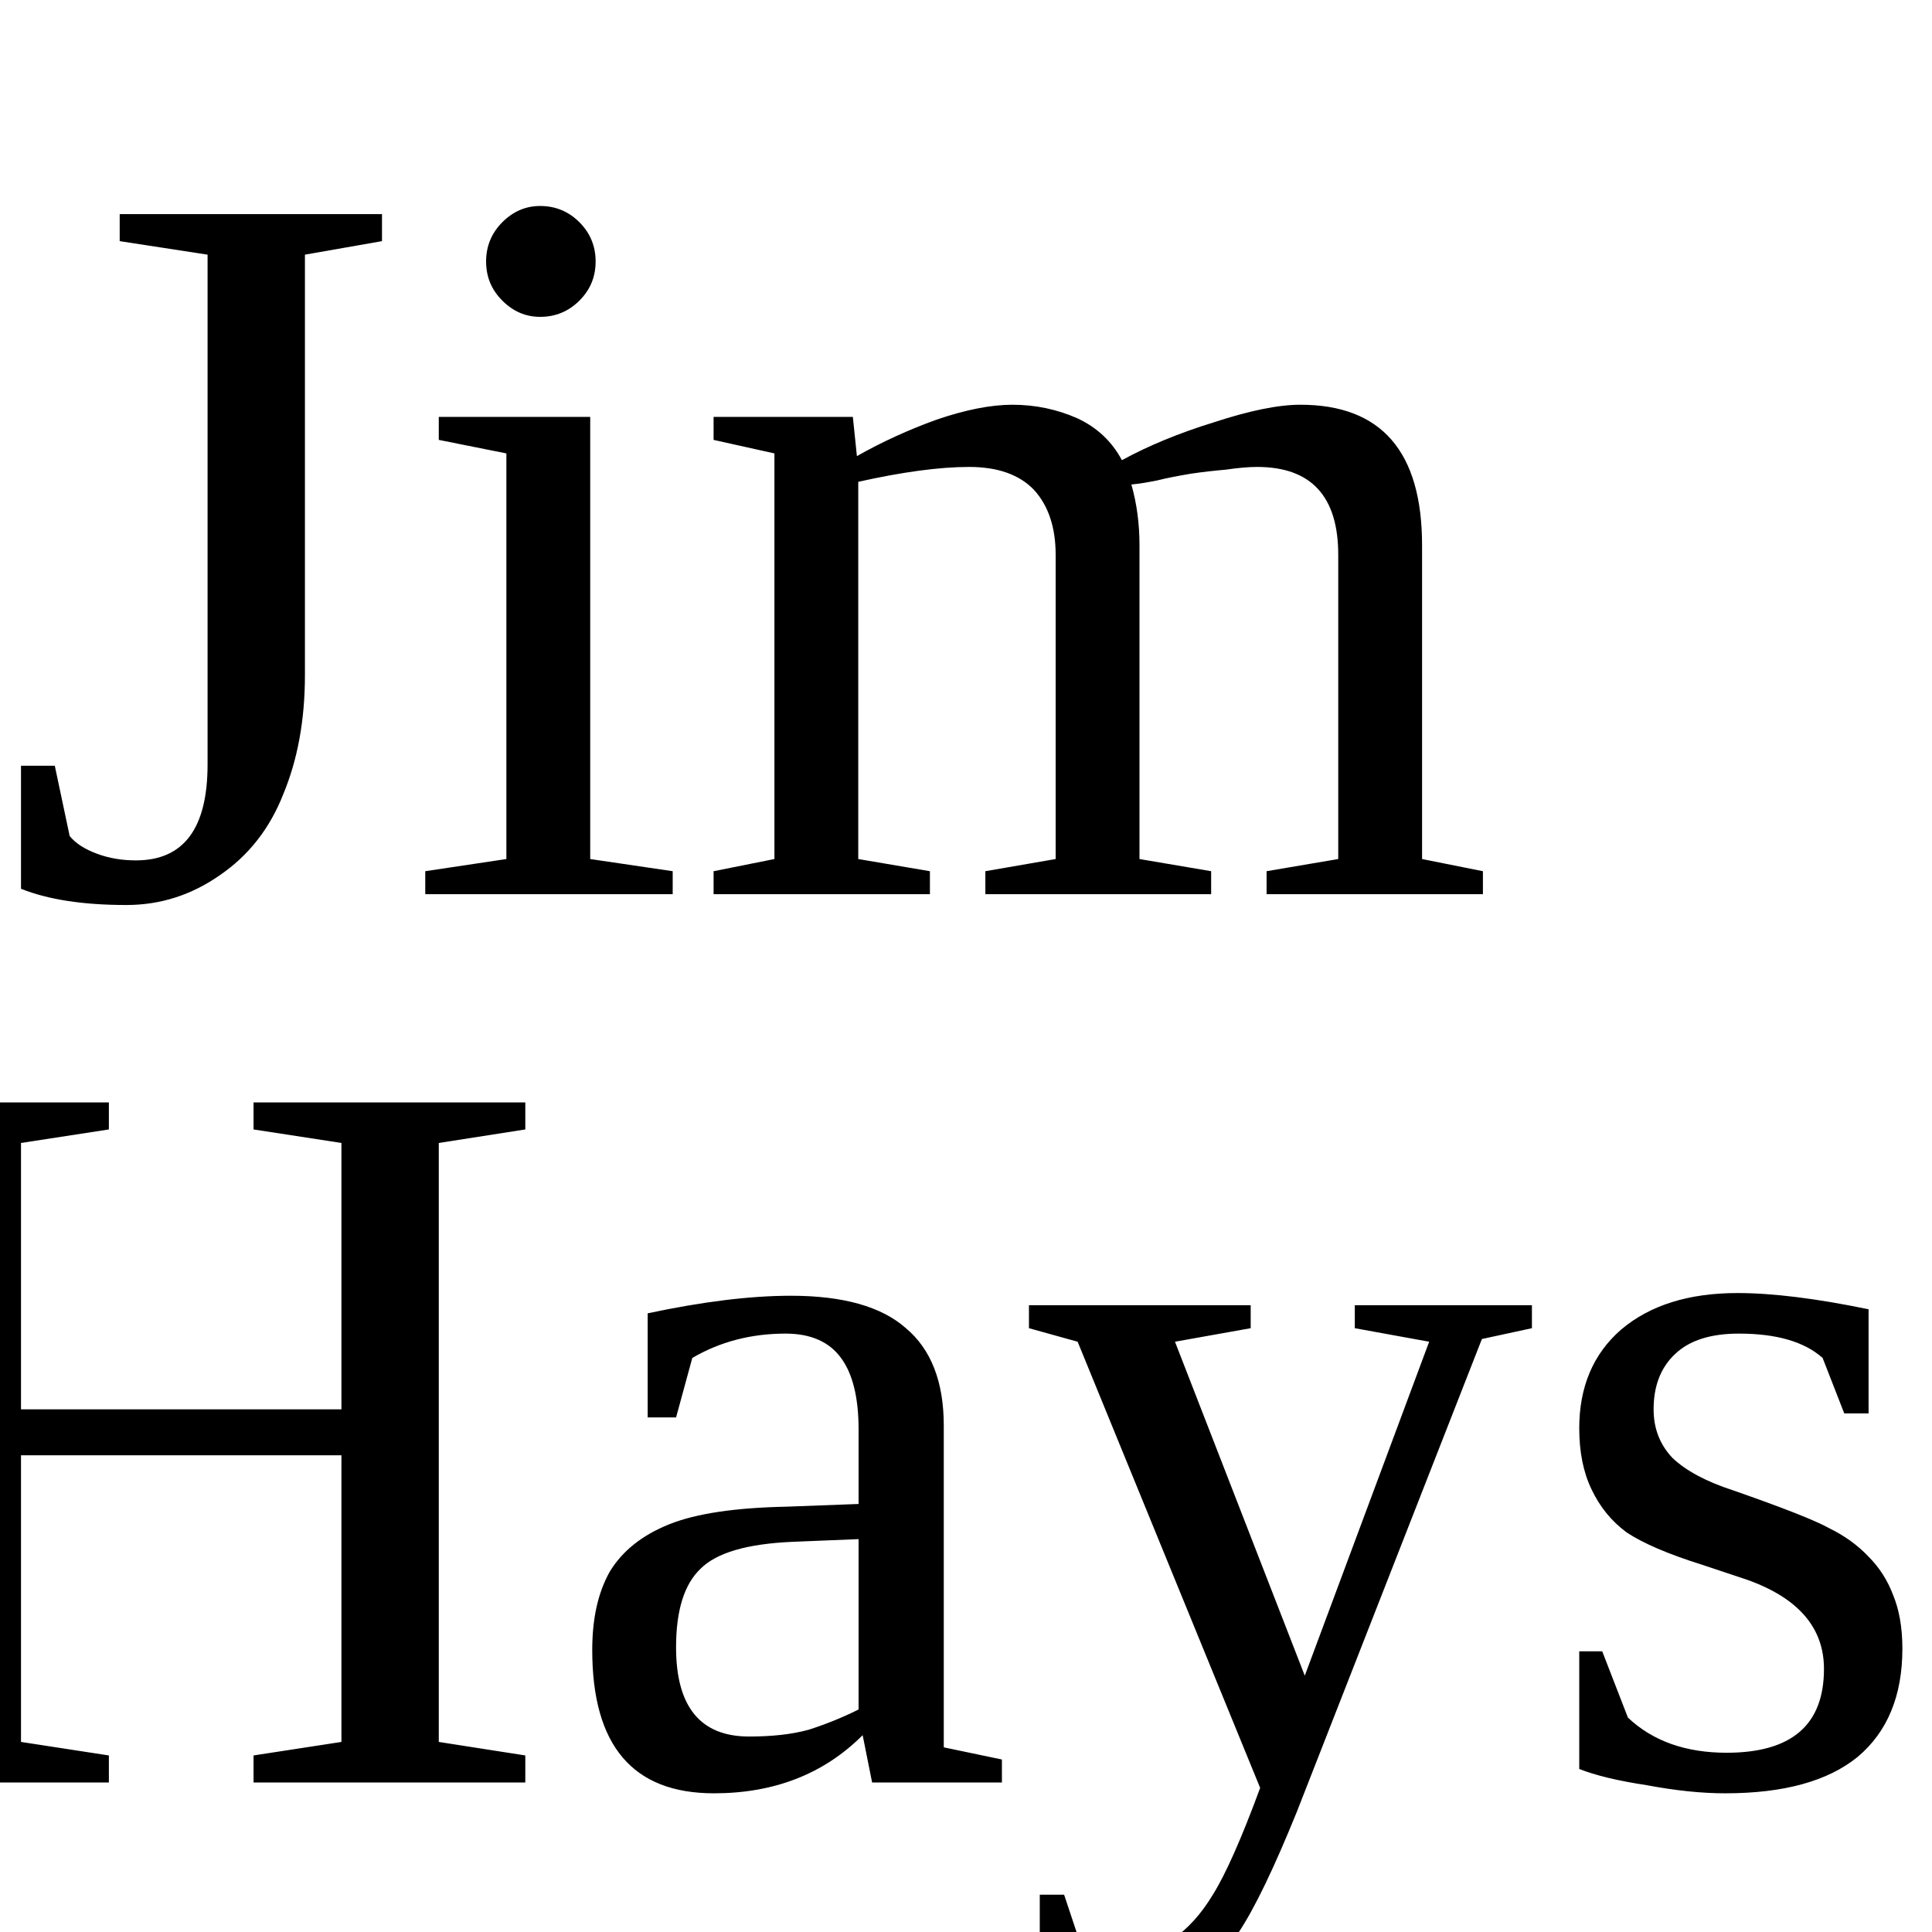
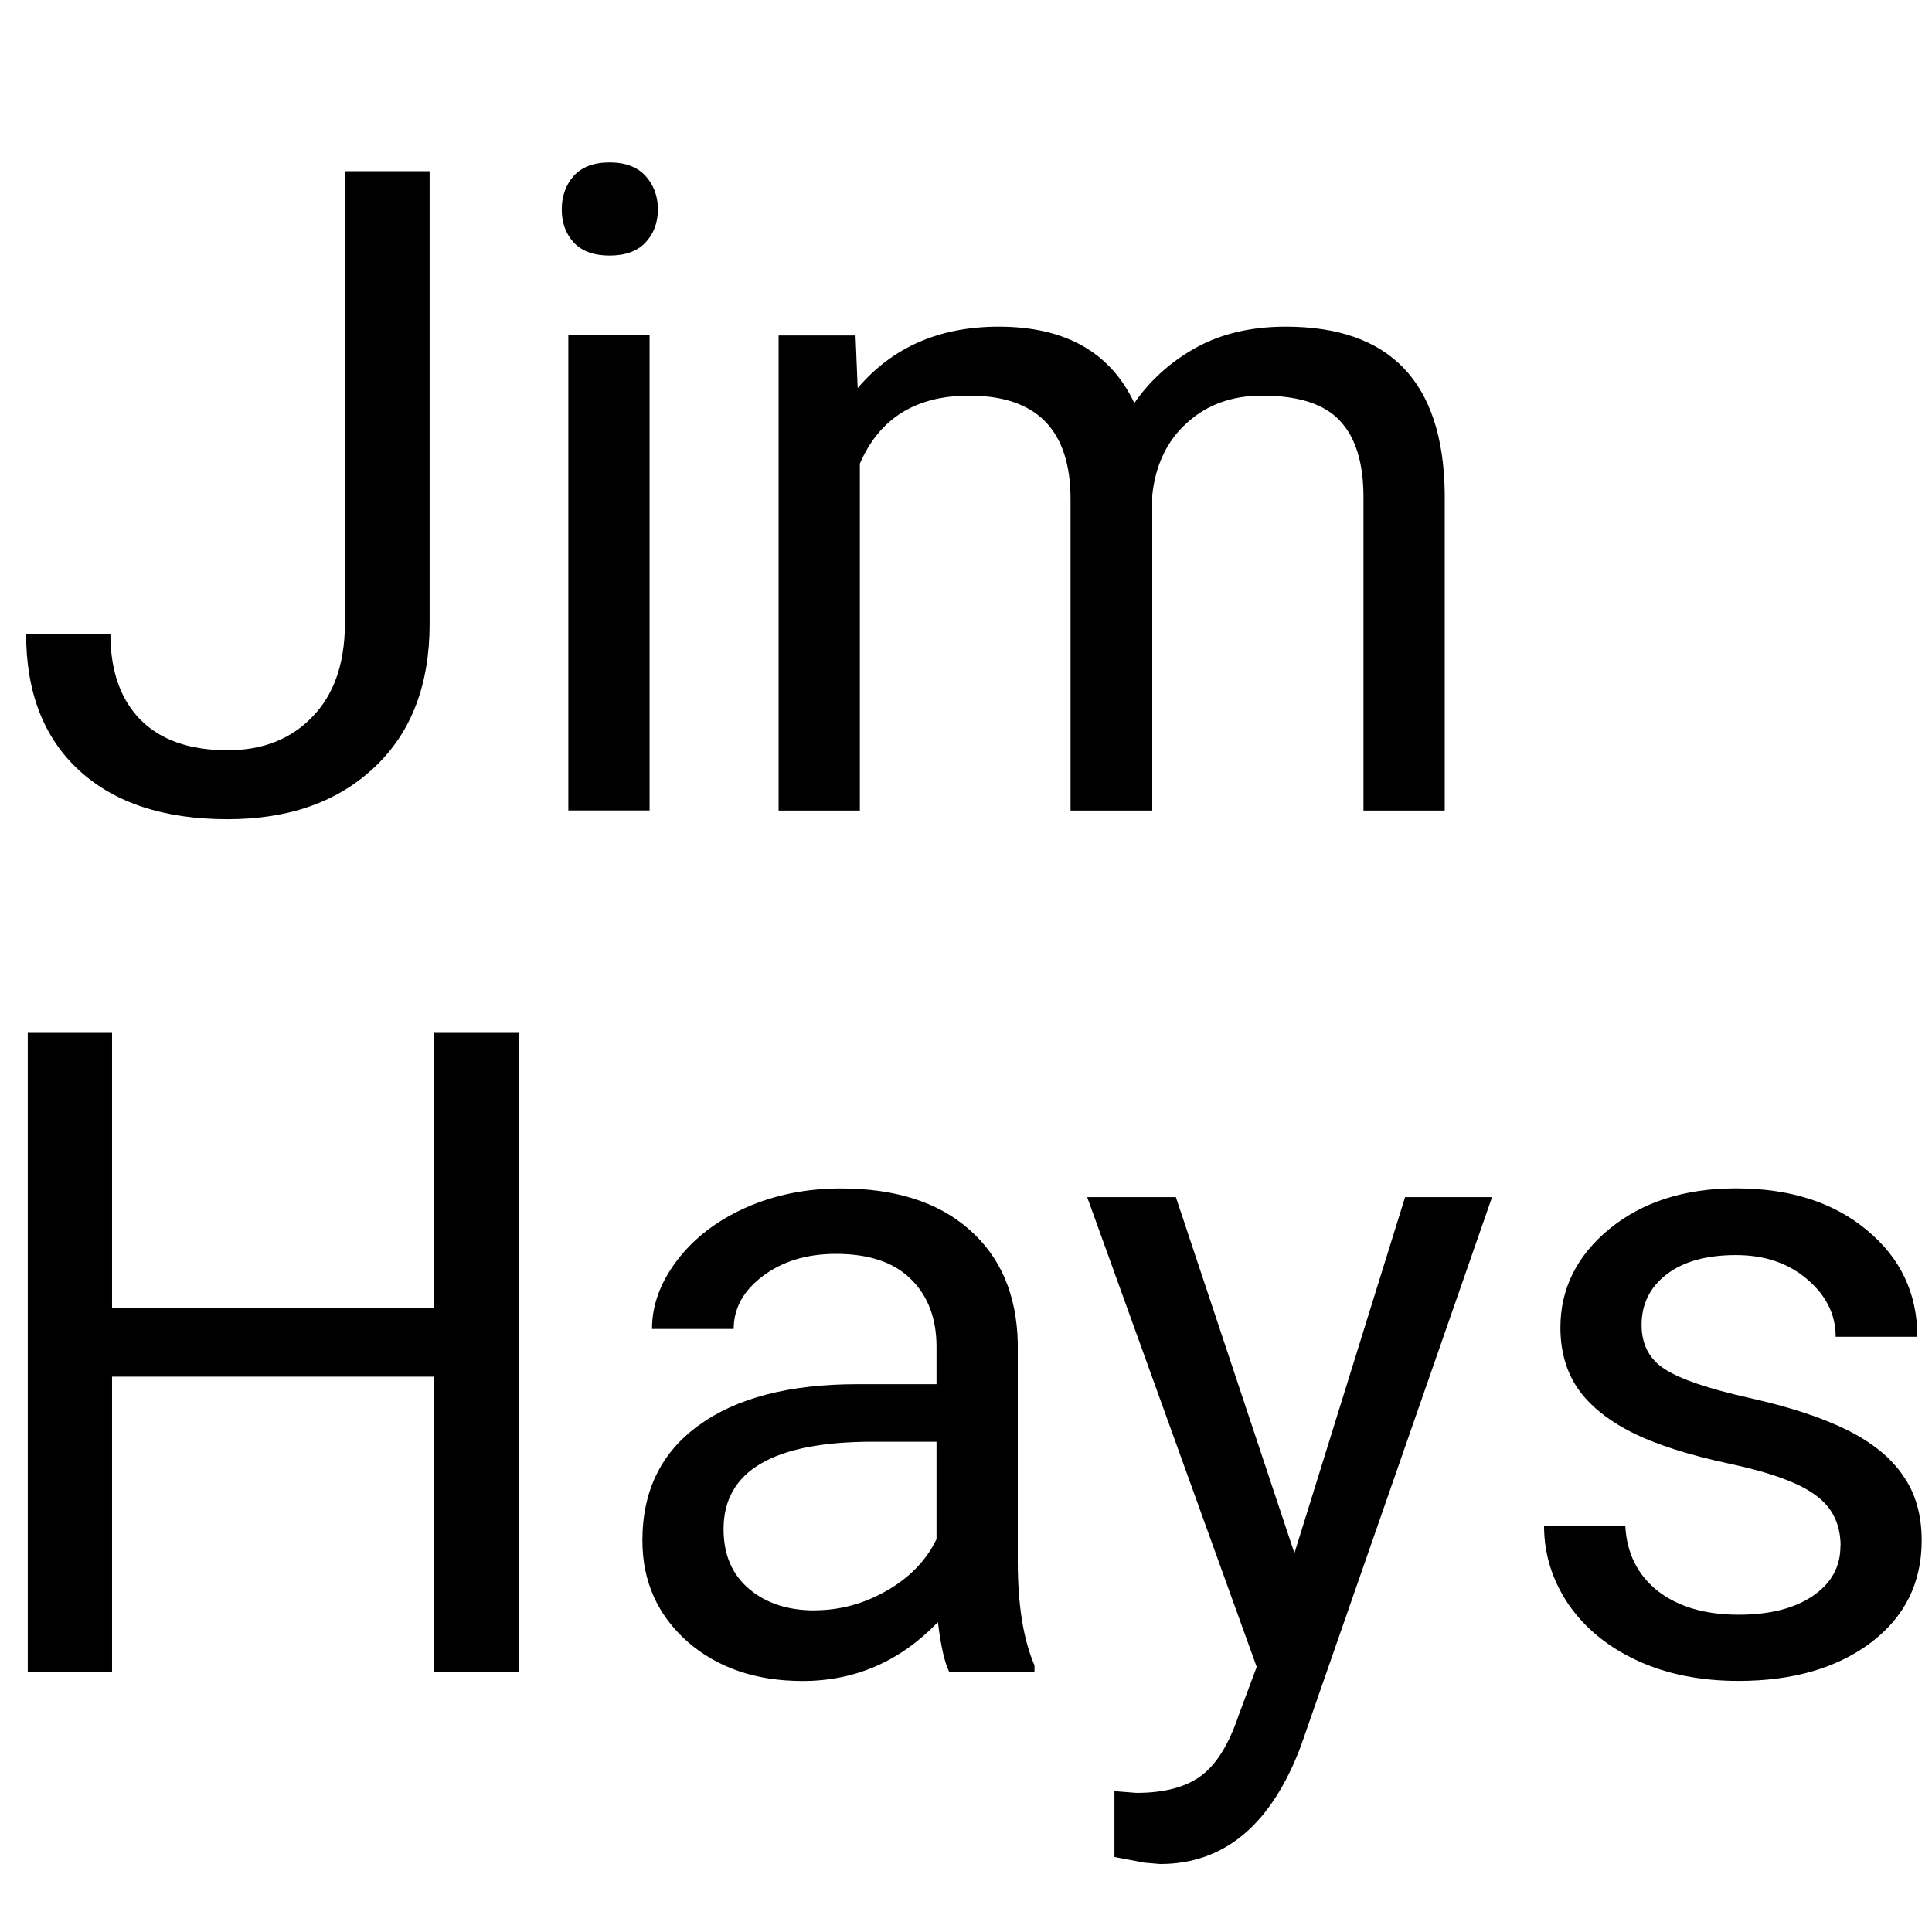
<svg xmlns="http://www.w3.org/2000/svg" version="1.1" viewBox="0 0 22.327 22.327" class="ts_full" id="svg4136" width="22.327" height="22.327">
  <defs id="defs4149" />
  <g transform="translate(-292.0152,-382.5258)" id="g4138">
-     <text x="316.024" y="392.857" class="twister" xml:space="preserve" id="text4140">
-       <tspan x="292.006" y="392.857" id="tspan4142">Jim</tspan>
-     </text>
-     <text x="310.792" y="403.126" class="twister" xml:space="preserve" id="text4153">
-       <tspan x="286.775" y="403.126" id="tspan4155"> Hays</tspan>
-     </text>
+     <path id="path4146" style="font-style:normal;font-variant:normal;font-weight:normal;font-stretch:normal;font-size:medium;font-family:Roboto;-inkscape-font-specification:Roboto" d="m 296.001,384.504 0.979,0 0,5.231 q 0,1.06 -0.639,1.659 -0.634,0.599 -1.695,0.599 -1.101,0 -1.715,-0.563 -0.614,-0.563 -0.614,-1.578 l 0.974,0 q 0,0.634 0.345,0.989 0.35,0.355 1.01,0.355 0.604,0 0.974,-0.381 0.375,-0.381 0.381,-1.066 l 0,-5.247 z" />
+     <path id="path4148" style="font-style:normal;font-variant:normal;font-weight:normal;font-stretch:normal;font-size:medium;font-family:Roboto;-inkscape-font-specification:Roboto" d="m 299.522,391.892 -0.939,0 0,-5.49 0.939,0 0,5.49 z m -1.015,-6.946 q 0,-0.228 0.137,-0.386 0.142,-0.157 0.416,-0.157 0.274,0 0.416,0.157 0.142,0.157 0.142,0.386 0,0.228 -0.142,0.381 -0.142,0.152 -0.416,0.152 -0.274,0 -0.416,-0.152 -0.137,-0.152 -0.137,-0.381 z" />
+     <path id="path4150" style="font-style:normal;font-variant:normal;font-weight:normal;font-stretch:normal;font-size:medium;font-family:Roboto;-inkscape-font-specification:Roboto" d="m 301.902,386.402 0.025,0.609 q 0.604,-0.71 1.629,-0.71 1.152,0 1.568,0.883 0.274,-0.396 0.71,-0.639 0.441,-0.244 1.04,-0.244 1.806,0 1.837,1.913 l 0,3.679 -0.939,0 0,-3.623 q 0,-0.589 -0.269,-0.878 -0.269,-0.294 -0.903,-0.294 -0.523,0 -0.868,0.315 -0.345,0.31 -0.401,0.837 l 0,3.643 -0.944,0 0,-3.598 q 0,-1.197 -1.172,-1.197 -0.923,0 -1.263,0.786 l 0,4.009 -0.939,0 0,-5.49 0.888,0 z" />
+     <path id="path4153" style="font-style:normal;font-variant:normal;font-weight:normal;font-stretch:normal;font-size:medium;font-family:Roboto;-inkscape-font-specification:Roboto" d="m 298.013,401.85 -0.979,0 0,-3.415 -3.724,0 0,3.415 -0.974,0 0,-7.388 0.974,0 0,3.176 3.724,0 0,-3.176 0.979,0 0,7.388 z" />
+     <path id="path4155" style="font-style:normal;font-variant:normal;font-weight:normal;font-stretch:normal;font-size:medium;font-family:Roboto;-inkscape-font-specification:Roboto" d="m 302.986,401.85 q -0.081,-0.162 -0.132,-0.578 -0.655,0.68 -1.563,0.68 -0.812,0 -1.334,-0.457 -0.518,-0.462 -0.518,-1.167 0,-0.858 0.649,-1.329 0.655,-0.477 1.837,-0.477 l 0.913,0 0,-0.431 q 0,-0.492 -0.294,-0.781 -0.294,-0.294 -0.868,-0.294 -0.502,0 -0.842,0.254 -0.34,0.254 -0.34,0.614 l -0.944,0 q 0,-0.411 0.289,-0.792 0.294,-0.386 0.792,-0.609 0.502,-0.223 1.101,-0.223 0.949,0 1.487,0.477 0.538,0.472 0.558,1.304 l 0,2.527 q 0,0.756 0.193,1.203 l 0,0.081 -0.984,0 z m -1.558,-0.715 q 0.441,0 0.837,-0.228 0.396,-0.228 0.573,-0.594 l 0,-1.126 -0.736,0 q -1.725,0 -1.725,1.01 0,0.441 0.294,0.69 0.294,0.249 0.756,0.249 z" />
+     <path id="path4157" style="font-style:normal;font-variant:normal;font-weight:normal;font-stretch:normal;font-size:medium;font-family:Roboto;-inkscape-font-specification:Roboto" d="m 306.974,400.475 1.279,-4.115 1.005,0 -2.207,6.337 q -0.512,1.37 -1.629,1.37 l -0.178,-0.015 -0.35,-0.066 0,-0.761 0.254,0.02 q 0.477,0 0.741,-0.193 0.269,-0.193 0.441,-0.705 l 0.208,-0.558 -1.959,-5.429 1.025,0 1.37,4.115 z" />
+     <path id="path4159" style="font-style:normal;font-variant:normal;font-weight:normal;font-stretch:normal;font-size:medium;font-family:Roboto;-inkscape-font-specification:Roboto" d="m 313.286,400.394 q 0,-0.381 -0.289,-0.589 -0.284,-0.213 -1,-0.365 -0.71,-0.152 -1.132,-0.365 -0.416,-0.213 -0.619,-0.507 -0.198,-0.294 -0.198,-0.7 0,-0.675 0.568,-1.142 0.573,-0.467 1.461,-0.467 0.934,0 1.512,0.482 0.584,0.482 0.584,1.233 l -0.944,0 q 0,-0.386 -0.33,-0.665 -0.325,-0.279 -0.822,-0.279 -0.512,0 -0.802,0.223 -0.289,0.223 -0.289,0.584 0,0.34 0.269,0.512 0.269,0.173 0.969,0.33 0.705,0.157 1.142,0.375 0.436,0.218 0.644,0.528 0.213,0.304 0.213,0.746 0,0.736 -0.589,1.182 -0.589,0.441 -1.527,0.441 -0.66,0 -1.167,-0.233 -0.507,-0.233 -0.797,-0.649 -0.284,-0.421 -0.284,-0.908 l 0.939,0 q 0.025,0.472 0.375,0.751 0.355,0.274 0.934,0.274 0.533,0 0.852,-0.213 0.325,-0.218 0.325,-0.578 z" />
  </g>
</svg>
